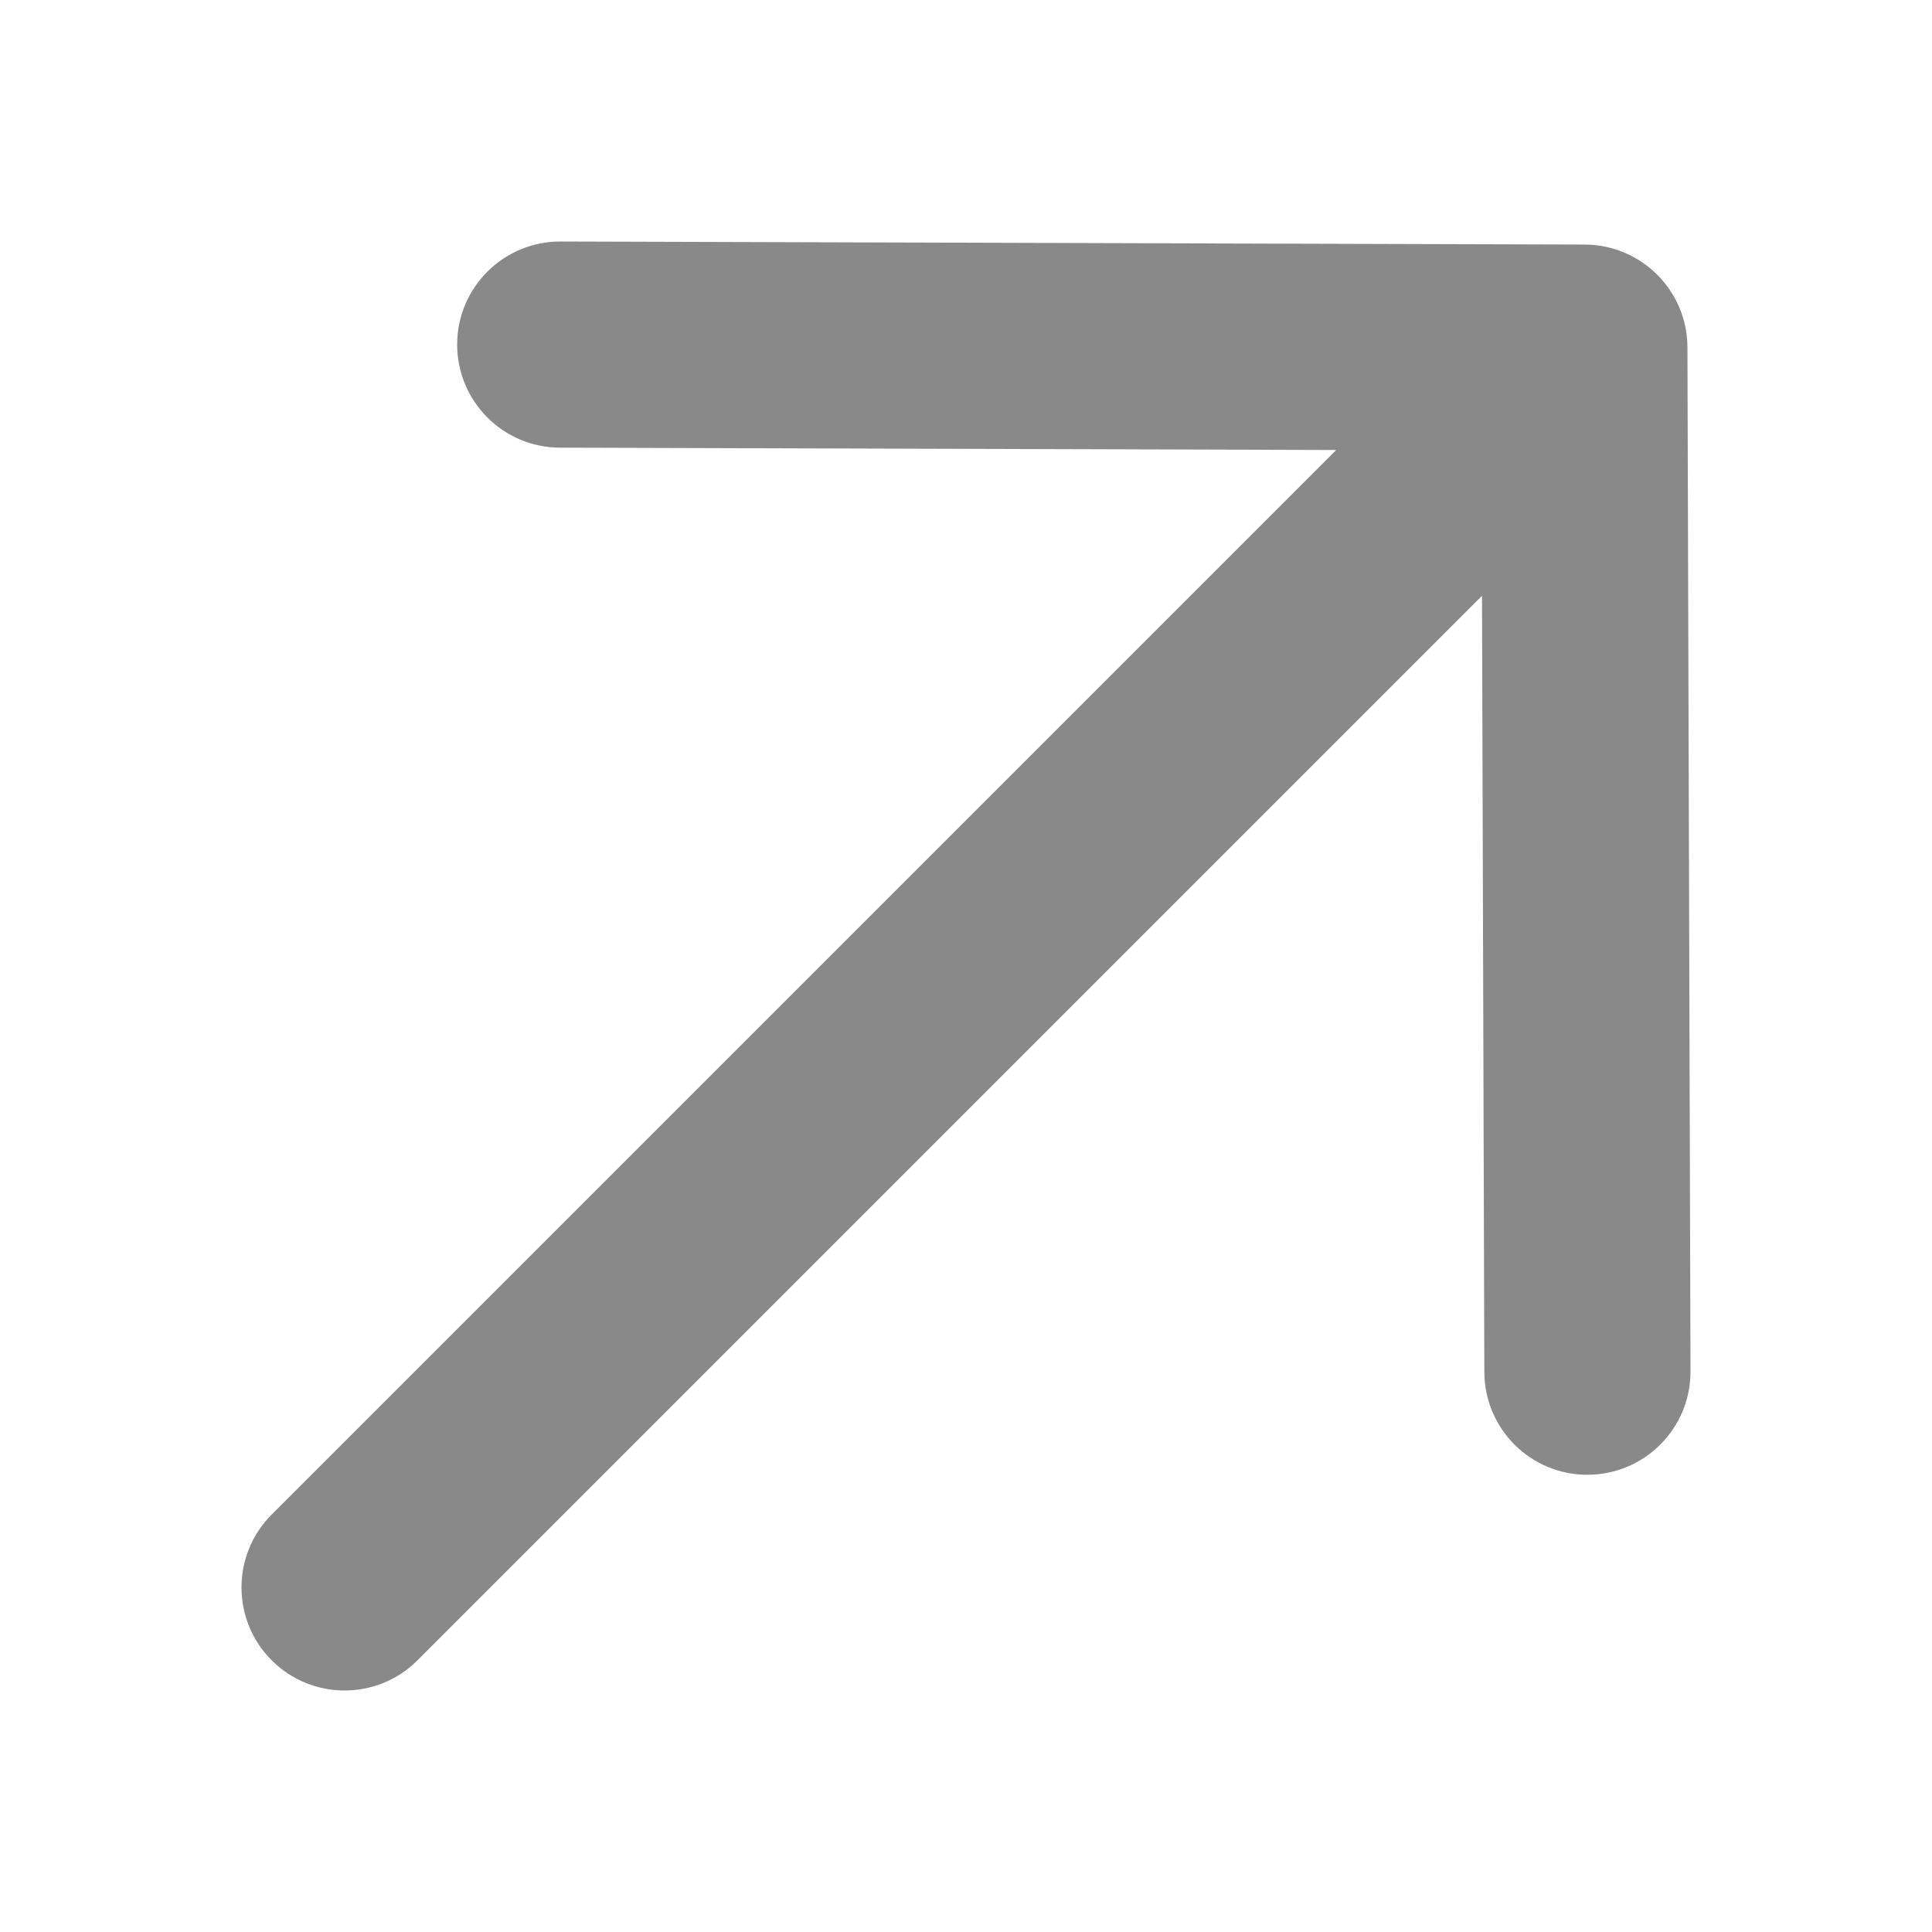
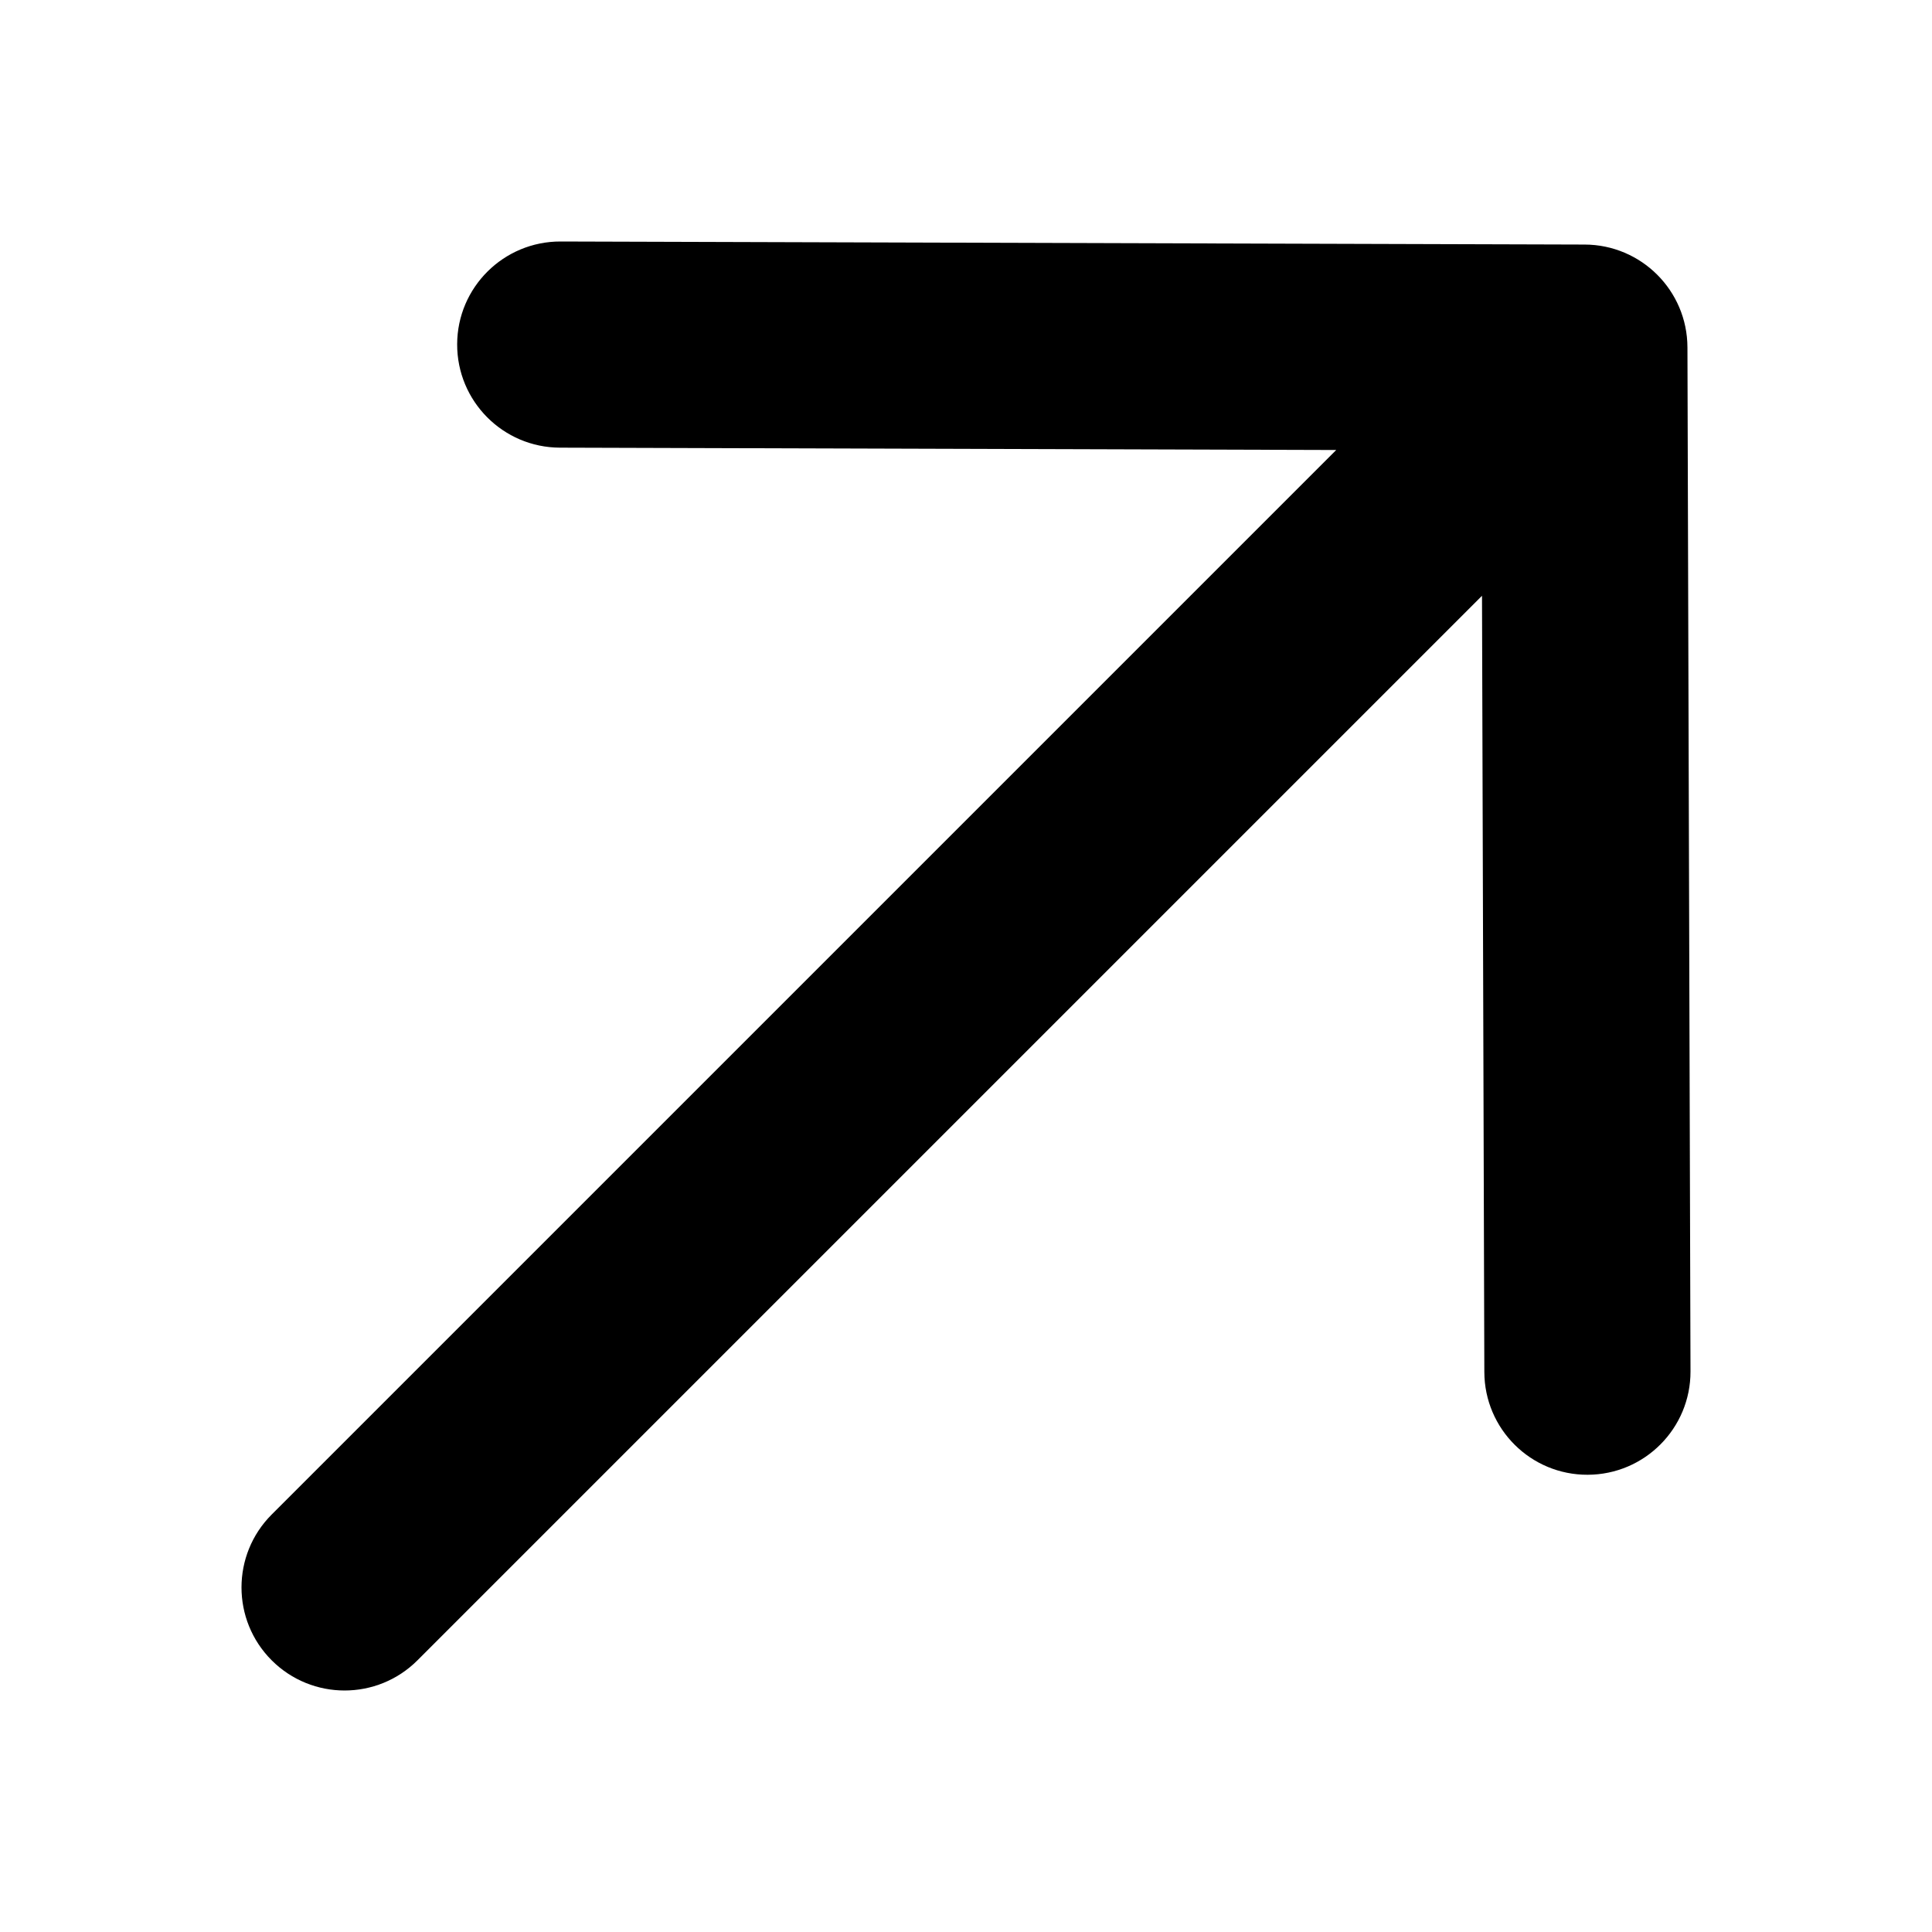
<svg xmlns="http://www.w3.org/2000/svg" width="24" height="24" viewBox="0 0 24 24" fill="none">
-   <path d="M20.962 4.315C20.96 3.61 20.389 3.04 19.685 3.038L6.964 3C6.257 2.998 5.681 3.569 5.679 4.276C5.677 4.984 6.249 5.559 6.956 5.561L16.599 5.59L3.375 18.814C2.875 19.314 2.875 20.125 3.375 20.625C3.875 21.125 4.686 21.125 5.186 20.625L18.41 7.401L18.439 17.044C18.441 17.751 19.016 18.323 19.723 18.32C20.43 18.318 21.002 17.743 21 17.036L20.962 4.315Z" fill="#898989" />
+   <path d="M20.962 4.315C20.96 3.61 20.389 3.04 19.685 3.038L6.964 3C6.257 2.998 5.681 3.569 5.679 4.276C5.677 4.984 6.249 5.559 6.956 5.561L16.599 5.59L3.375 18.814C2.875 19.314 2.875 20.125 3.375 20.625C3.875 21.125 4.686 21.125 5.186 20.625L18.41 7.401L18.439 17.044C18.441 17.751 19.016 18.323 19.723 18.32C20.43 18.318 21.002 17.743 21 17.036L20.962 4.315Z" fill="currentColor" />
</svg>
